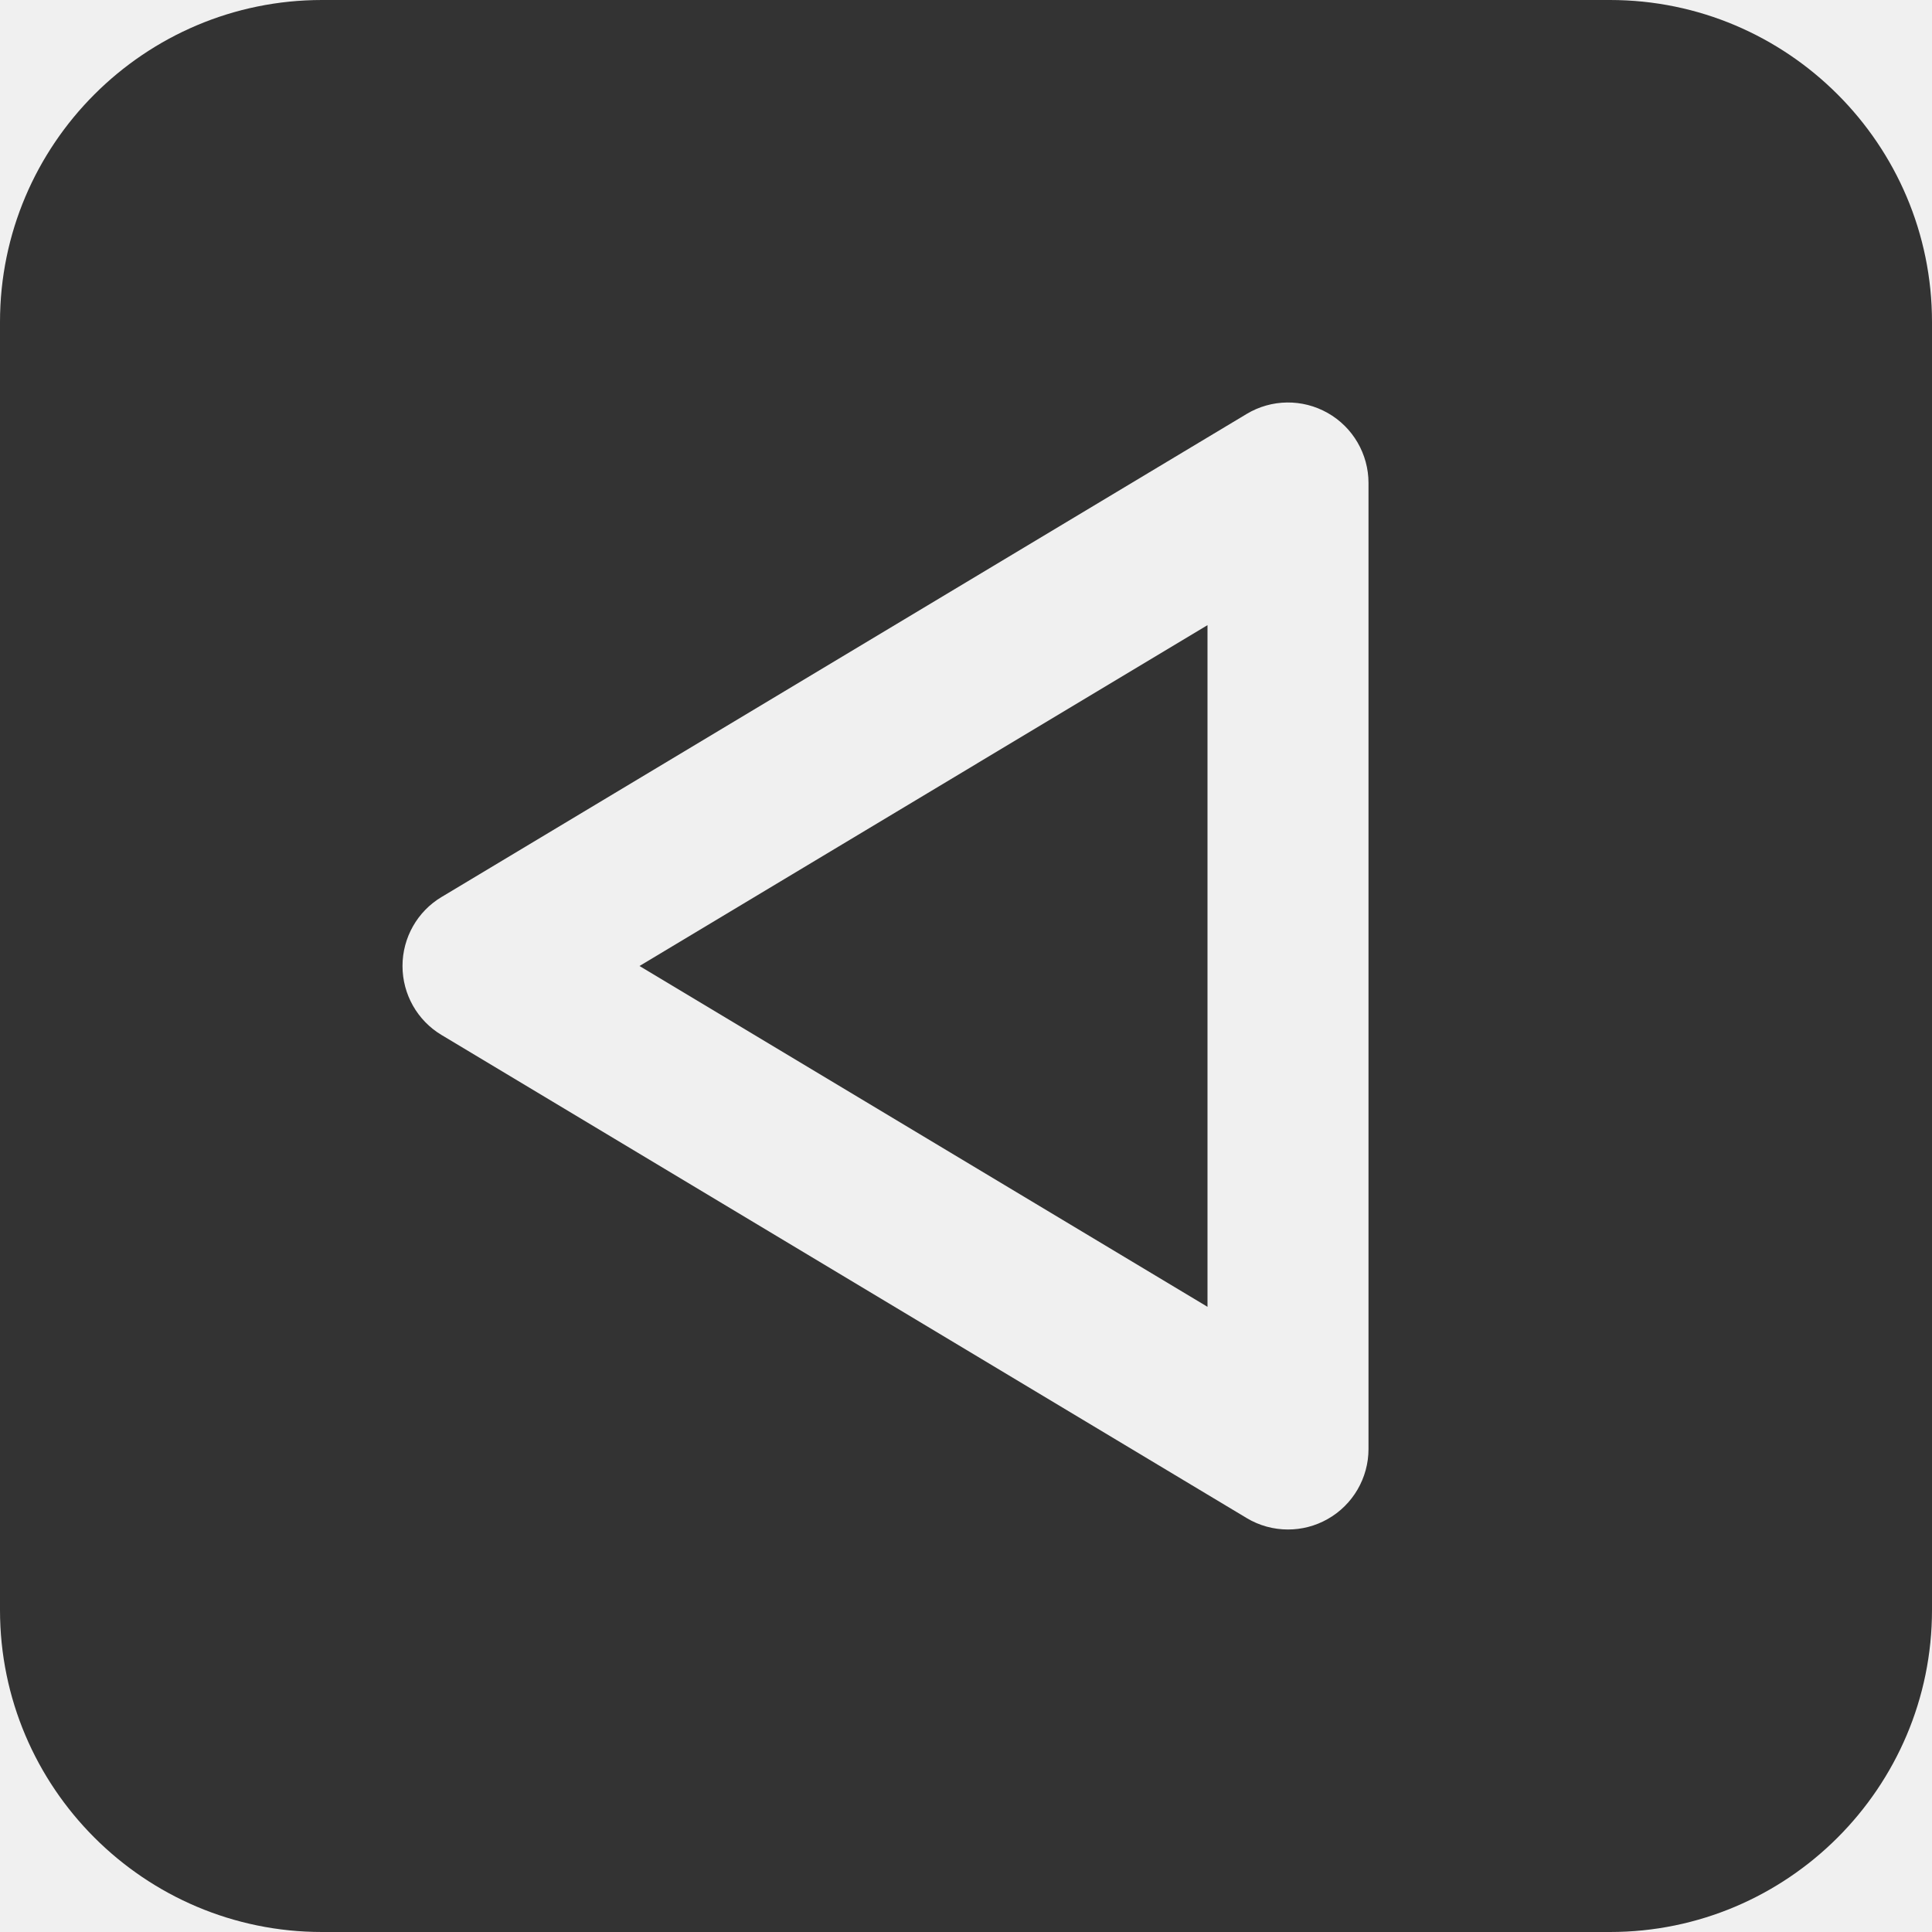
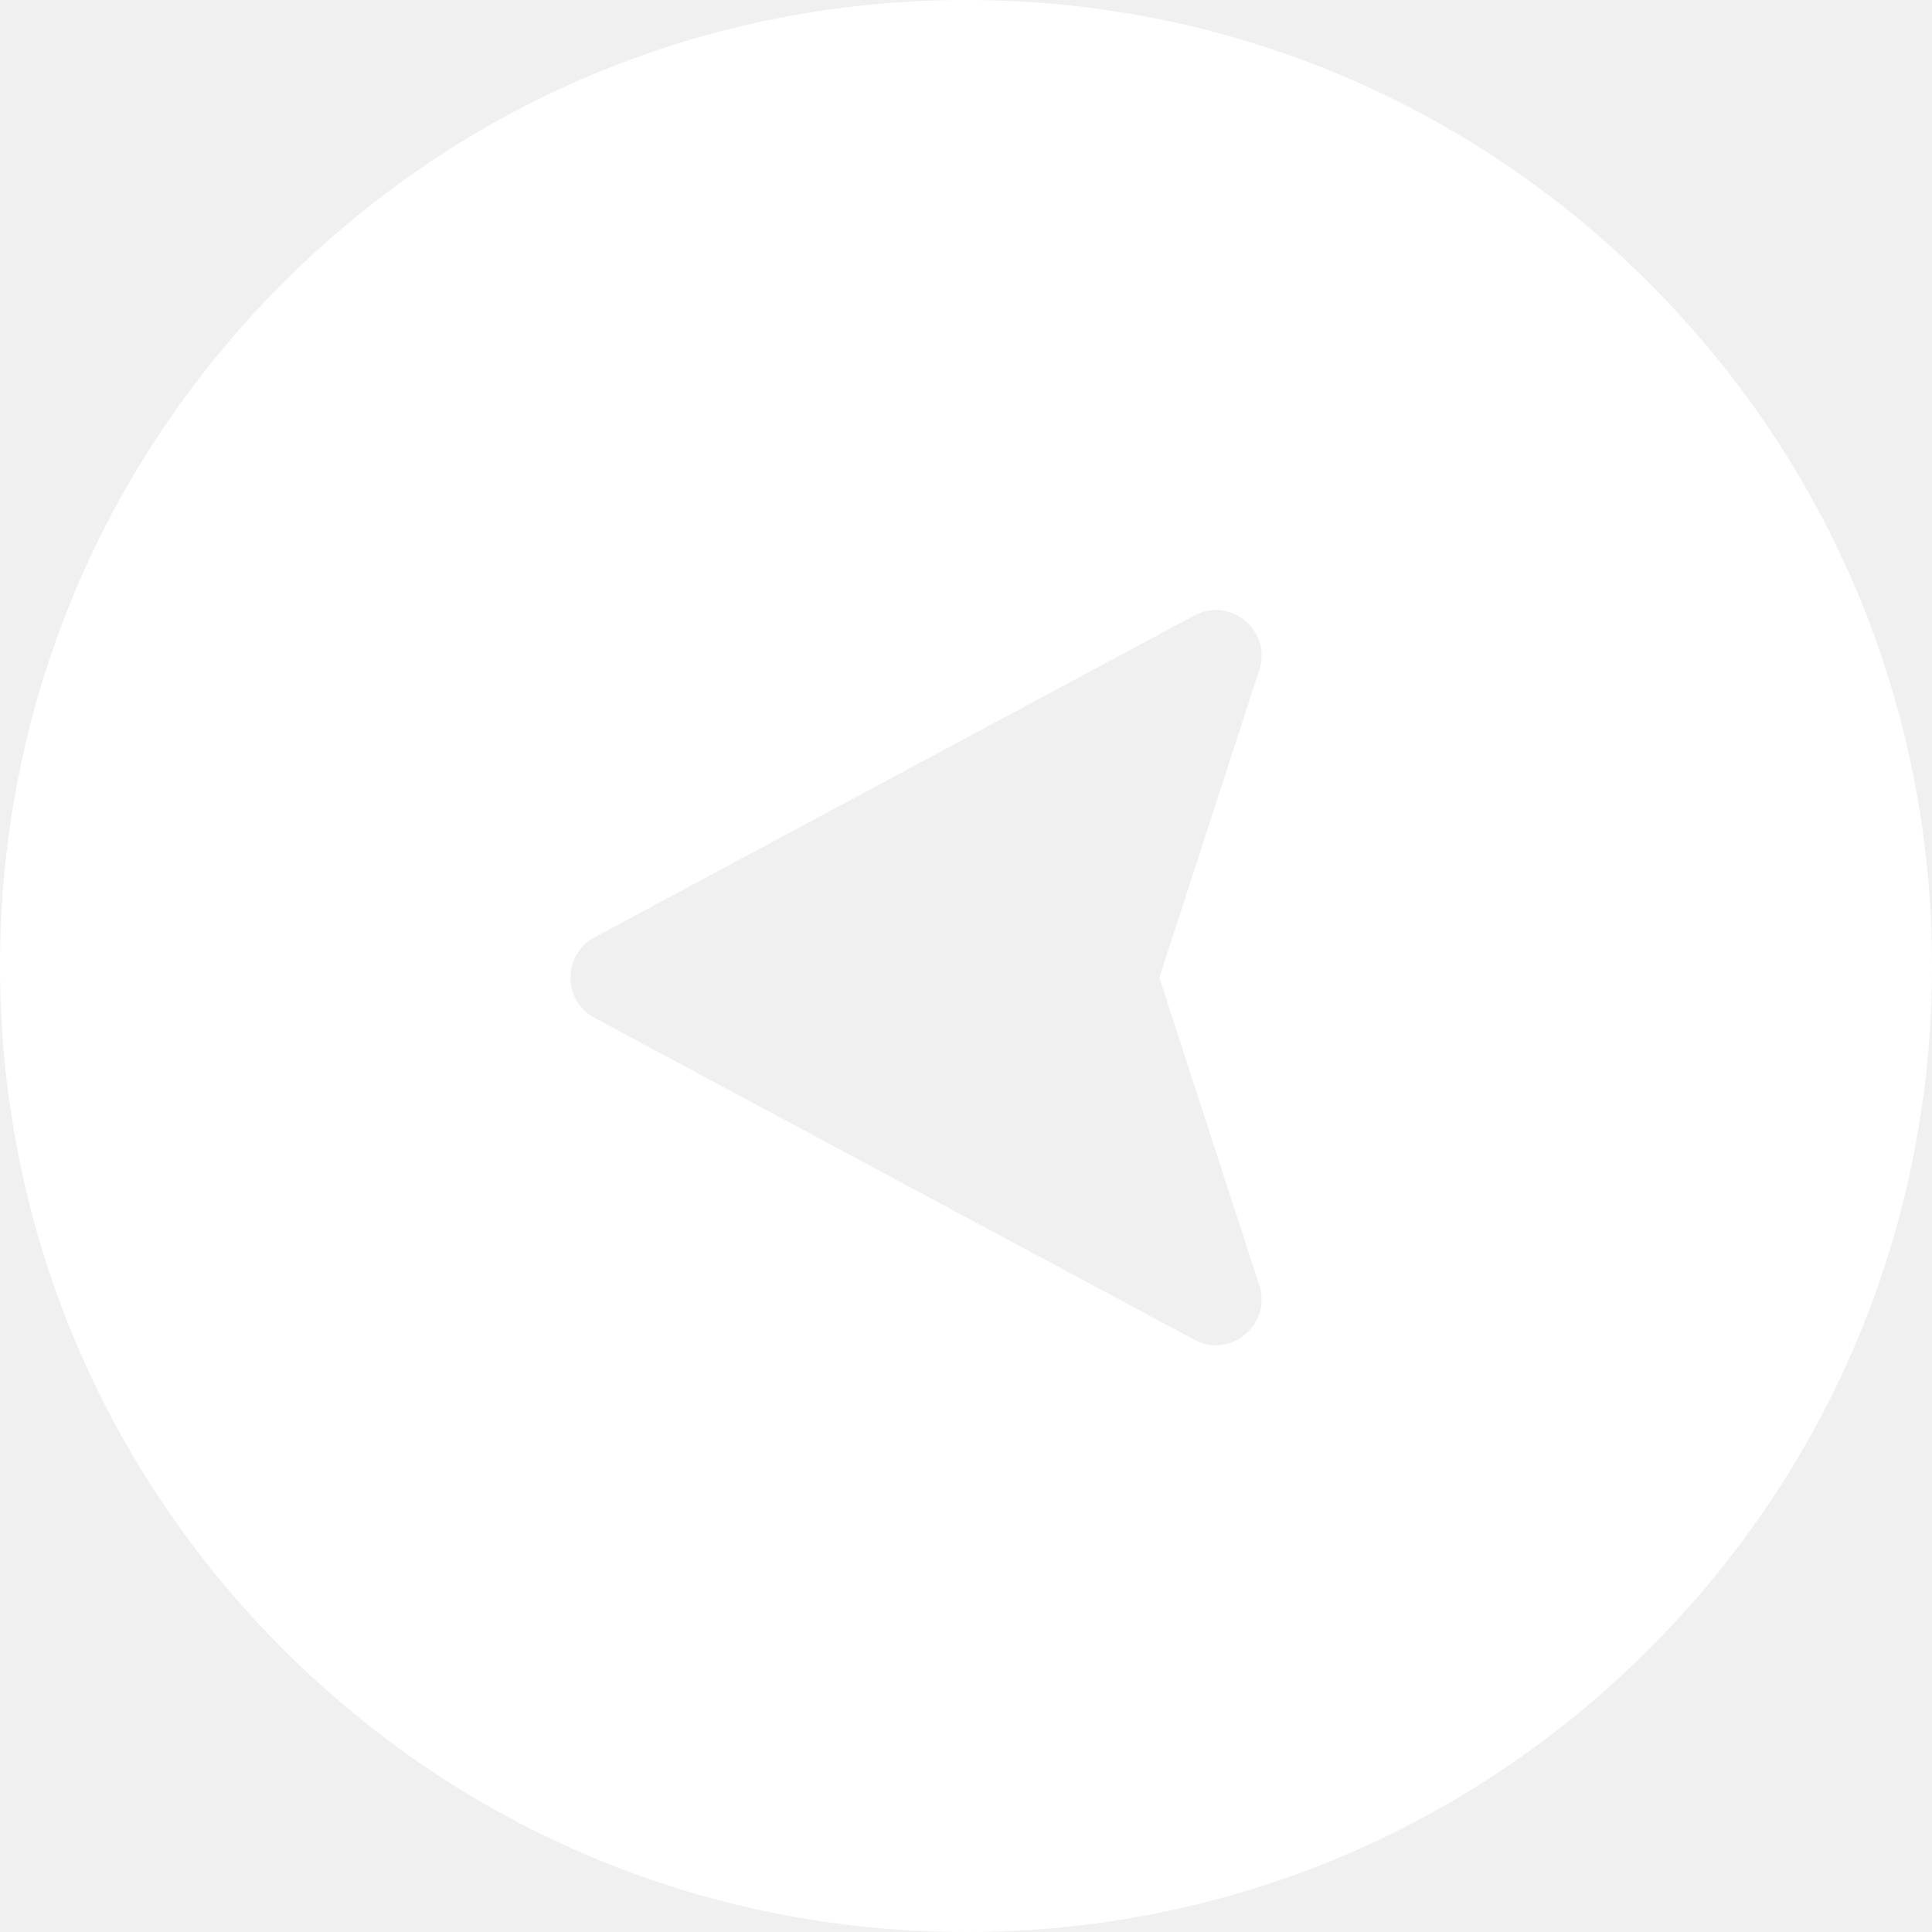
- <svg xmlns="http://www.w3.org/2000/svg" fill="#333" height="800px" width="800px" version="1.1" id="Layer_1" viewBox="0 0 512 512" xml:space="preserve">
-   <g>
+ <svg xmlns="http://www.w3.org/2000/svg" fill="#ffffff" height="800px" width="800px" version="1.1" id="Layer_1" viewBox="0 0 512 512" xml:space="preserve">
+   <g transform="rotate(180 256 256)">
    <g>
-       <polygon points="169.472,255.998 320,346.323 320,165.673   " />
-     </g>
-   </g>
-   <g>
-     <g>
-       <path d="M426.667,0H85.333C38.272,0,0,38.272,0,85.333v341.333C0,473.728,38.272,512,85.333,512h341.333    C473.728,512,512,473.728,512,426.667V85.333C512,38.272,473.728,0,426.667,0z M362.667,384c0,7.68-4.139,14.784-10.816,18.56    c-3.264,1.856-6.891,2.773-10.517,2.773c-3.797,0-7.595-1.003-10.987-3.051l-213.333-128c-6.421-3.84-10.347-10.795-10.347-18.283    c0-7.488,3.925-14.443,10.347-18.283l213.333-128c6.592-3.968,14.805-4.075,21.504-0.277c6.677,3.776,10.816,10.88,10.816,18.56    V384z" />
+       <path d="M437.02,74.98C388.667,26.628,324.38,0,256,0S123.333,26.628,74.98,74.98C26.628,123.333,0,187.619,0,256    s26.628,132.667,74.98,181.02C123.333,485.372,187.62,512,256,512s132.667-26.628,181.02-74.98    C485.372,388.667,512,324.381,512,256S485.372,123.333,437.02,74.98z M354.441,263.588l-158.933,85.291    c-9.592,5.148-20.6-4.058-17.238-14.407l26.495-81.55l-26.496-81.55c-3.364-10.352,7.649-19.553,17.238-14.407l158.933,85.291    C362.929,246.81,362.943,259.024,354.441,263.588z" />
    </g>
  </g>
</svg>
